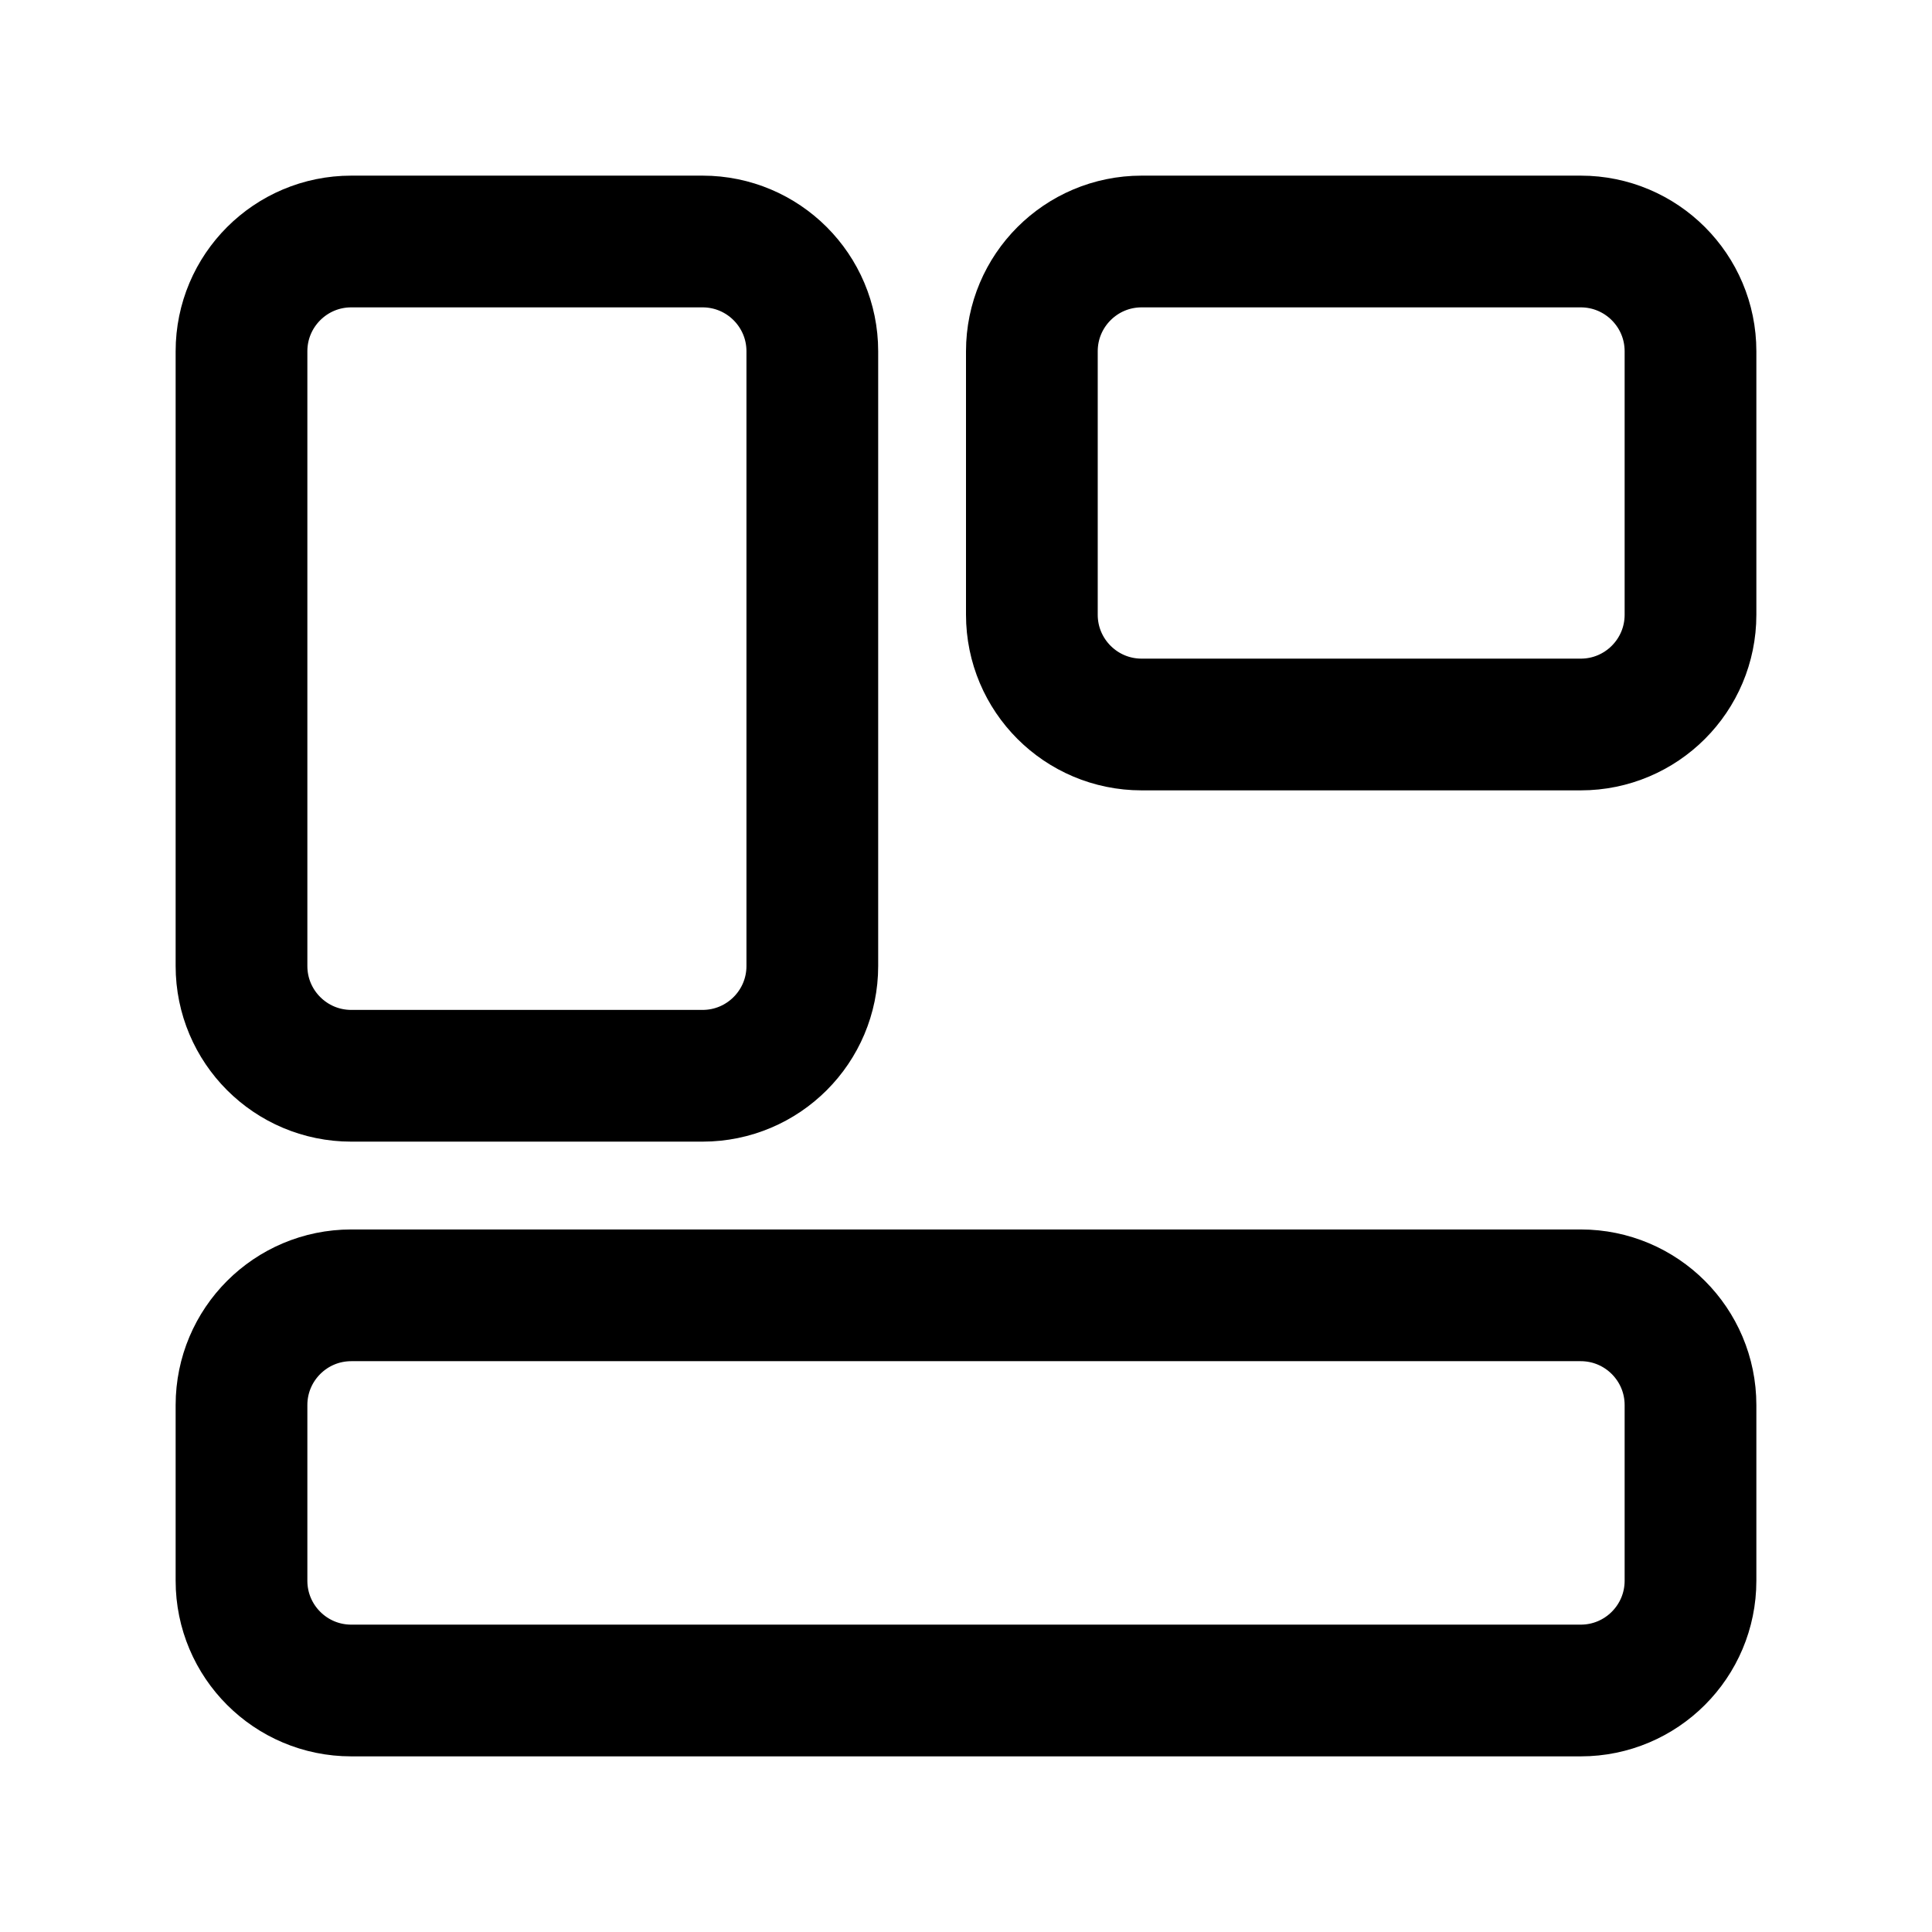
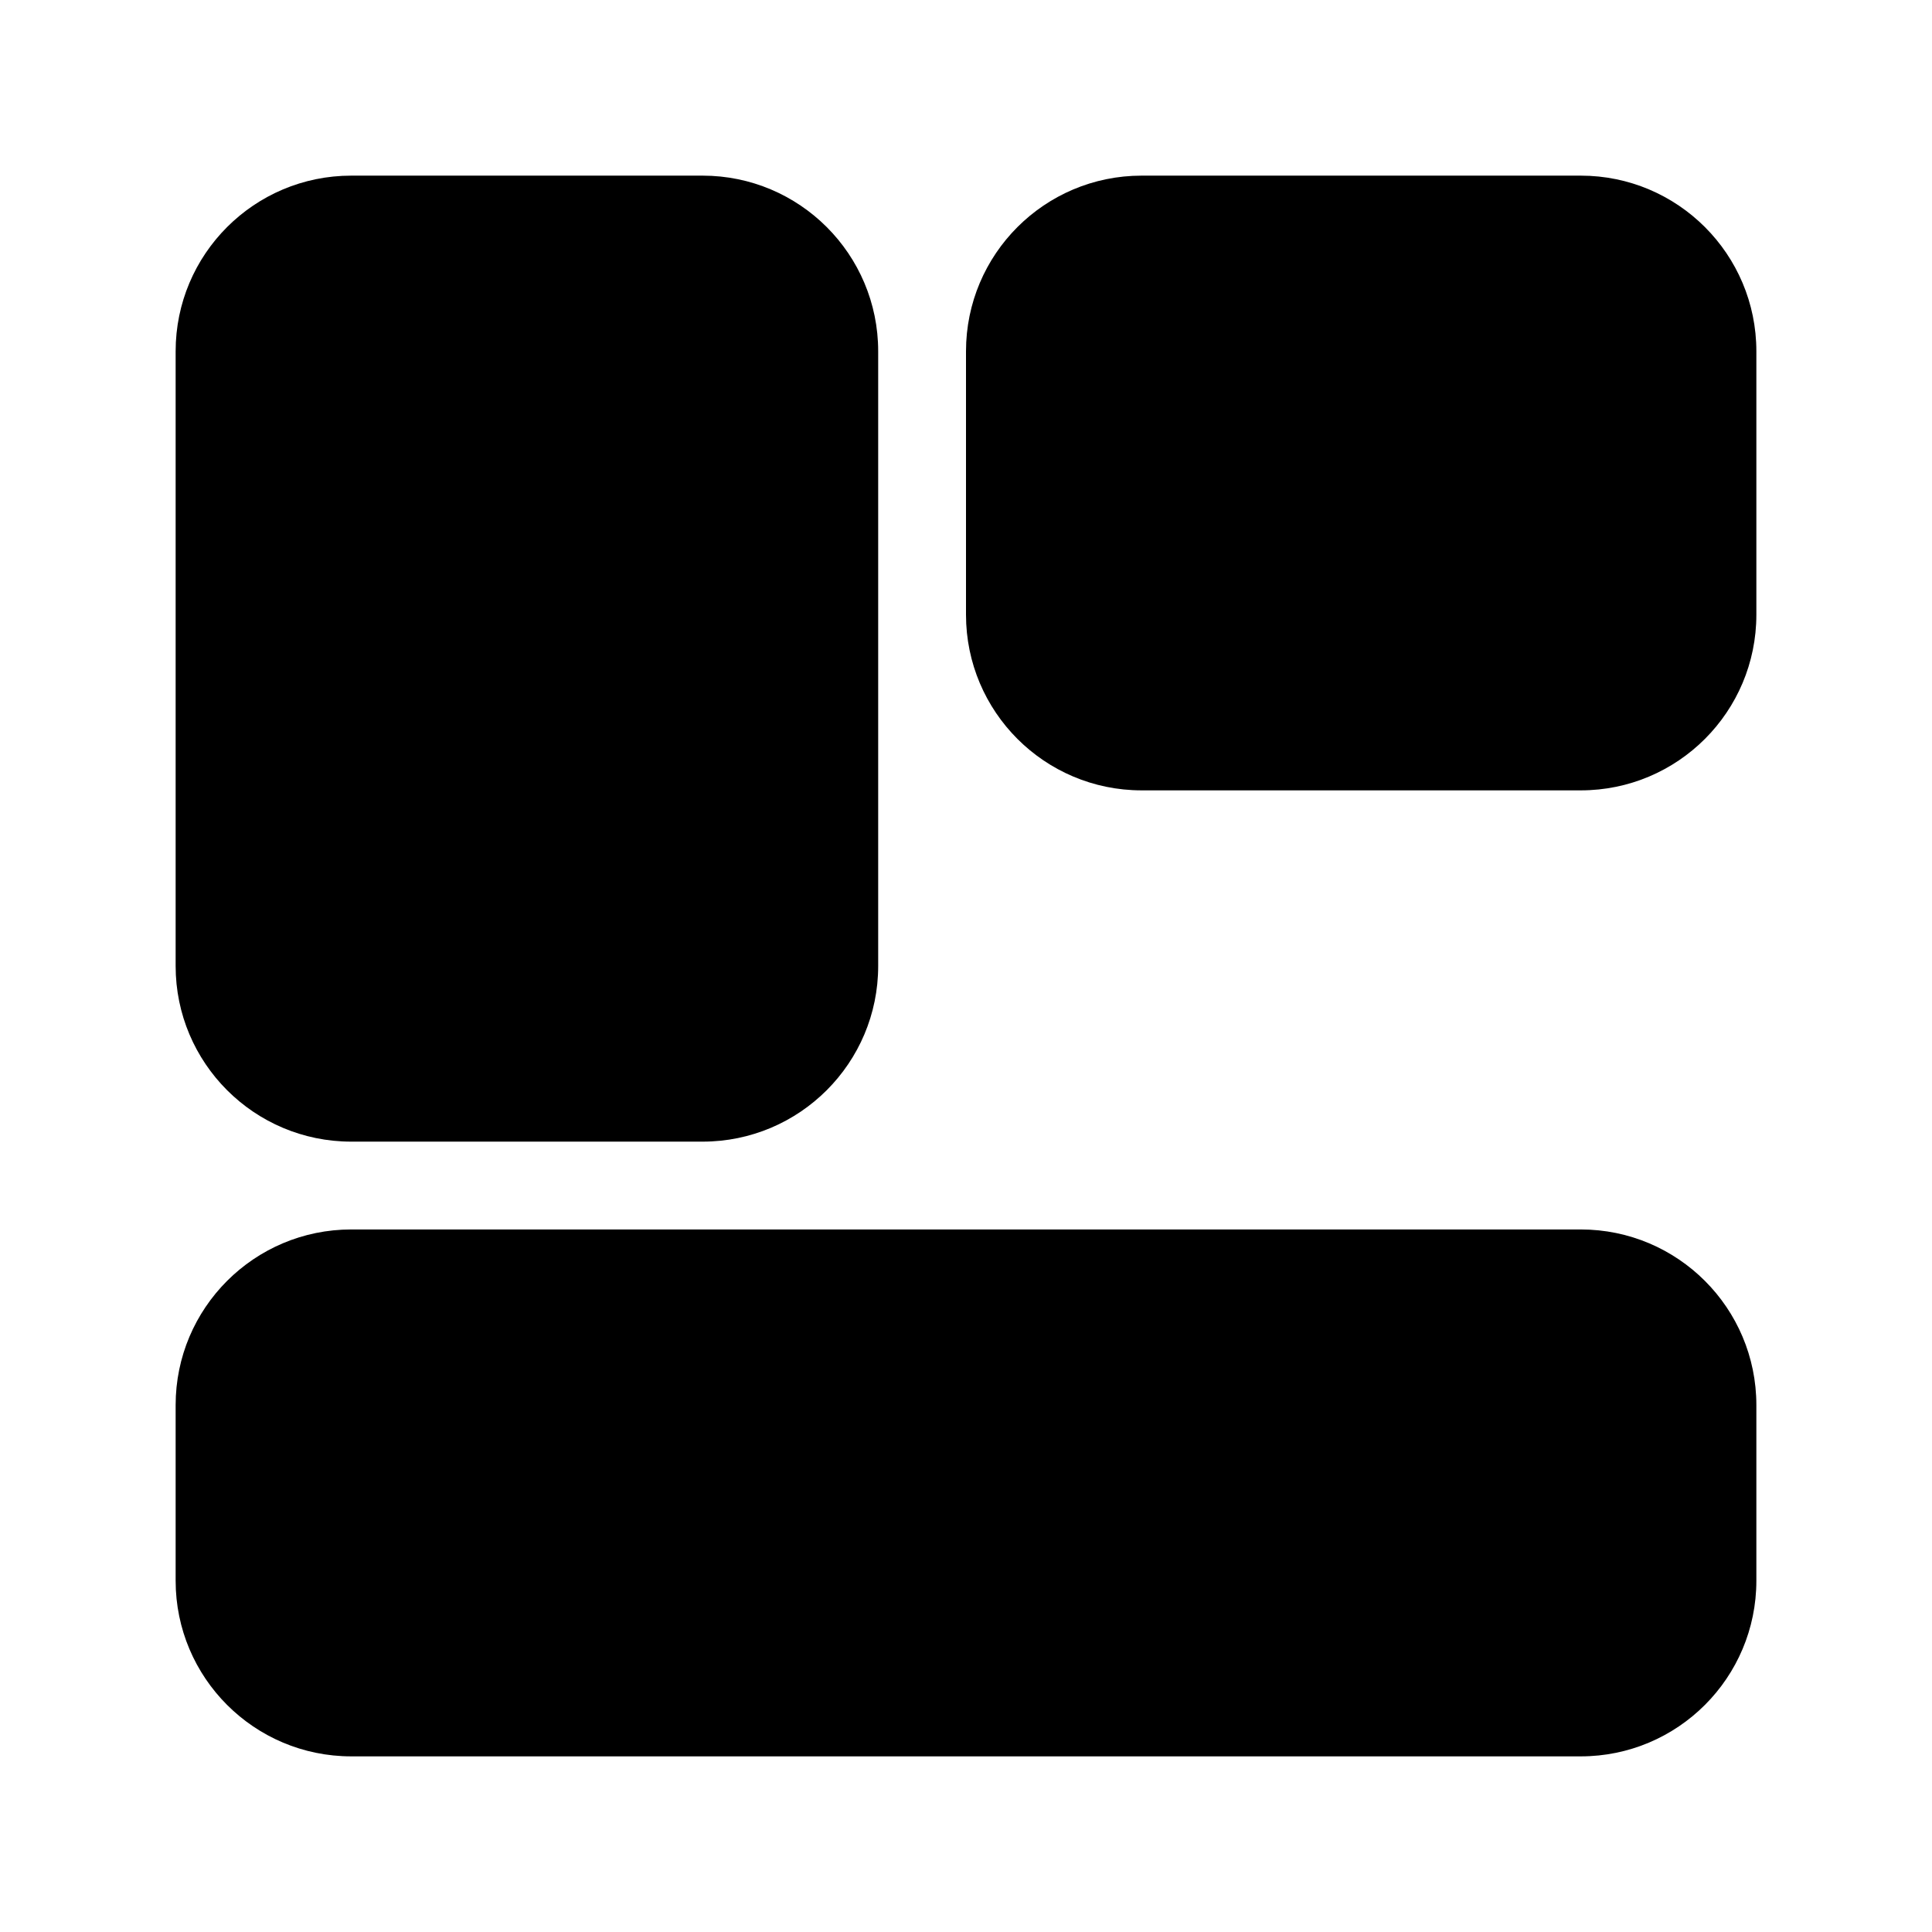
<svg xmlns="http://www.w3.org/2000/svg" width="22" height="22" viewBox="0 0 22 22" fill="none">
-   <rect x="2.75" y="14.75" width="16.5" height="4.5" rx="1.25" stroke="black" stroke-width="1.5" />
-   <rect x="11.75" y="2.75" width="7.5" height="5.5" rx="1.25" stroke="black" stroke-width="1.5" />
-   <rect x="2.75" y="2.75" width="6.5" height="9.5" rx="1.25" stroke="black" stroke-width="1.5" />
+   <rect x="2" y="14" width="18" height="6" rx="2" fill="black" />
+   <rect x="11" y="2" width="9" height="7" rx="2" fill="black" />
+   <rect x="2" y="2" width="8" height="11" rx="2" fill="black" />
</svg>
